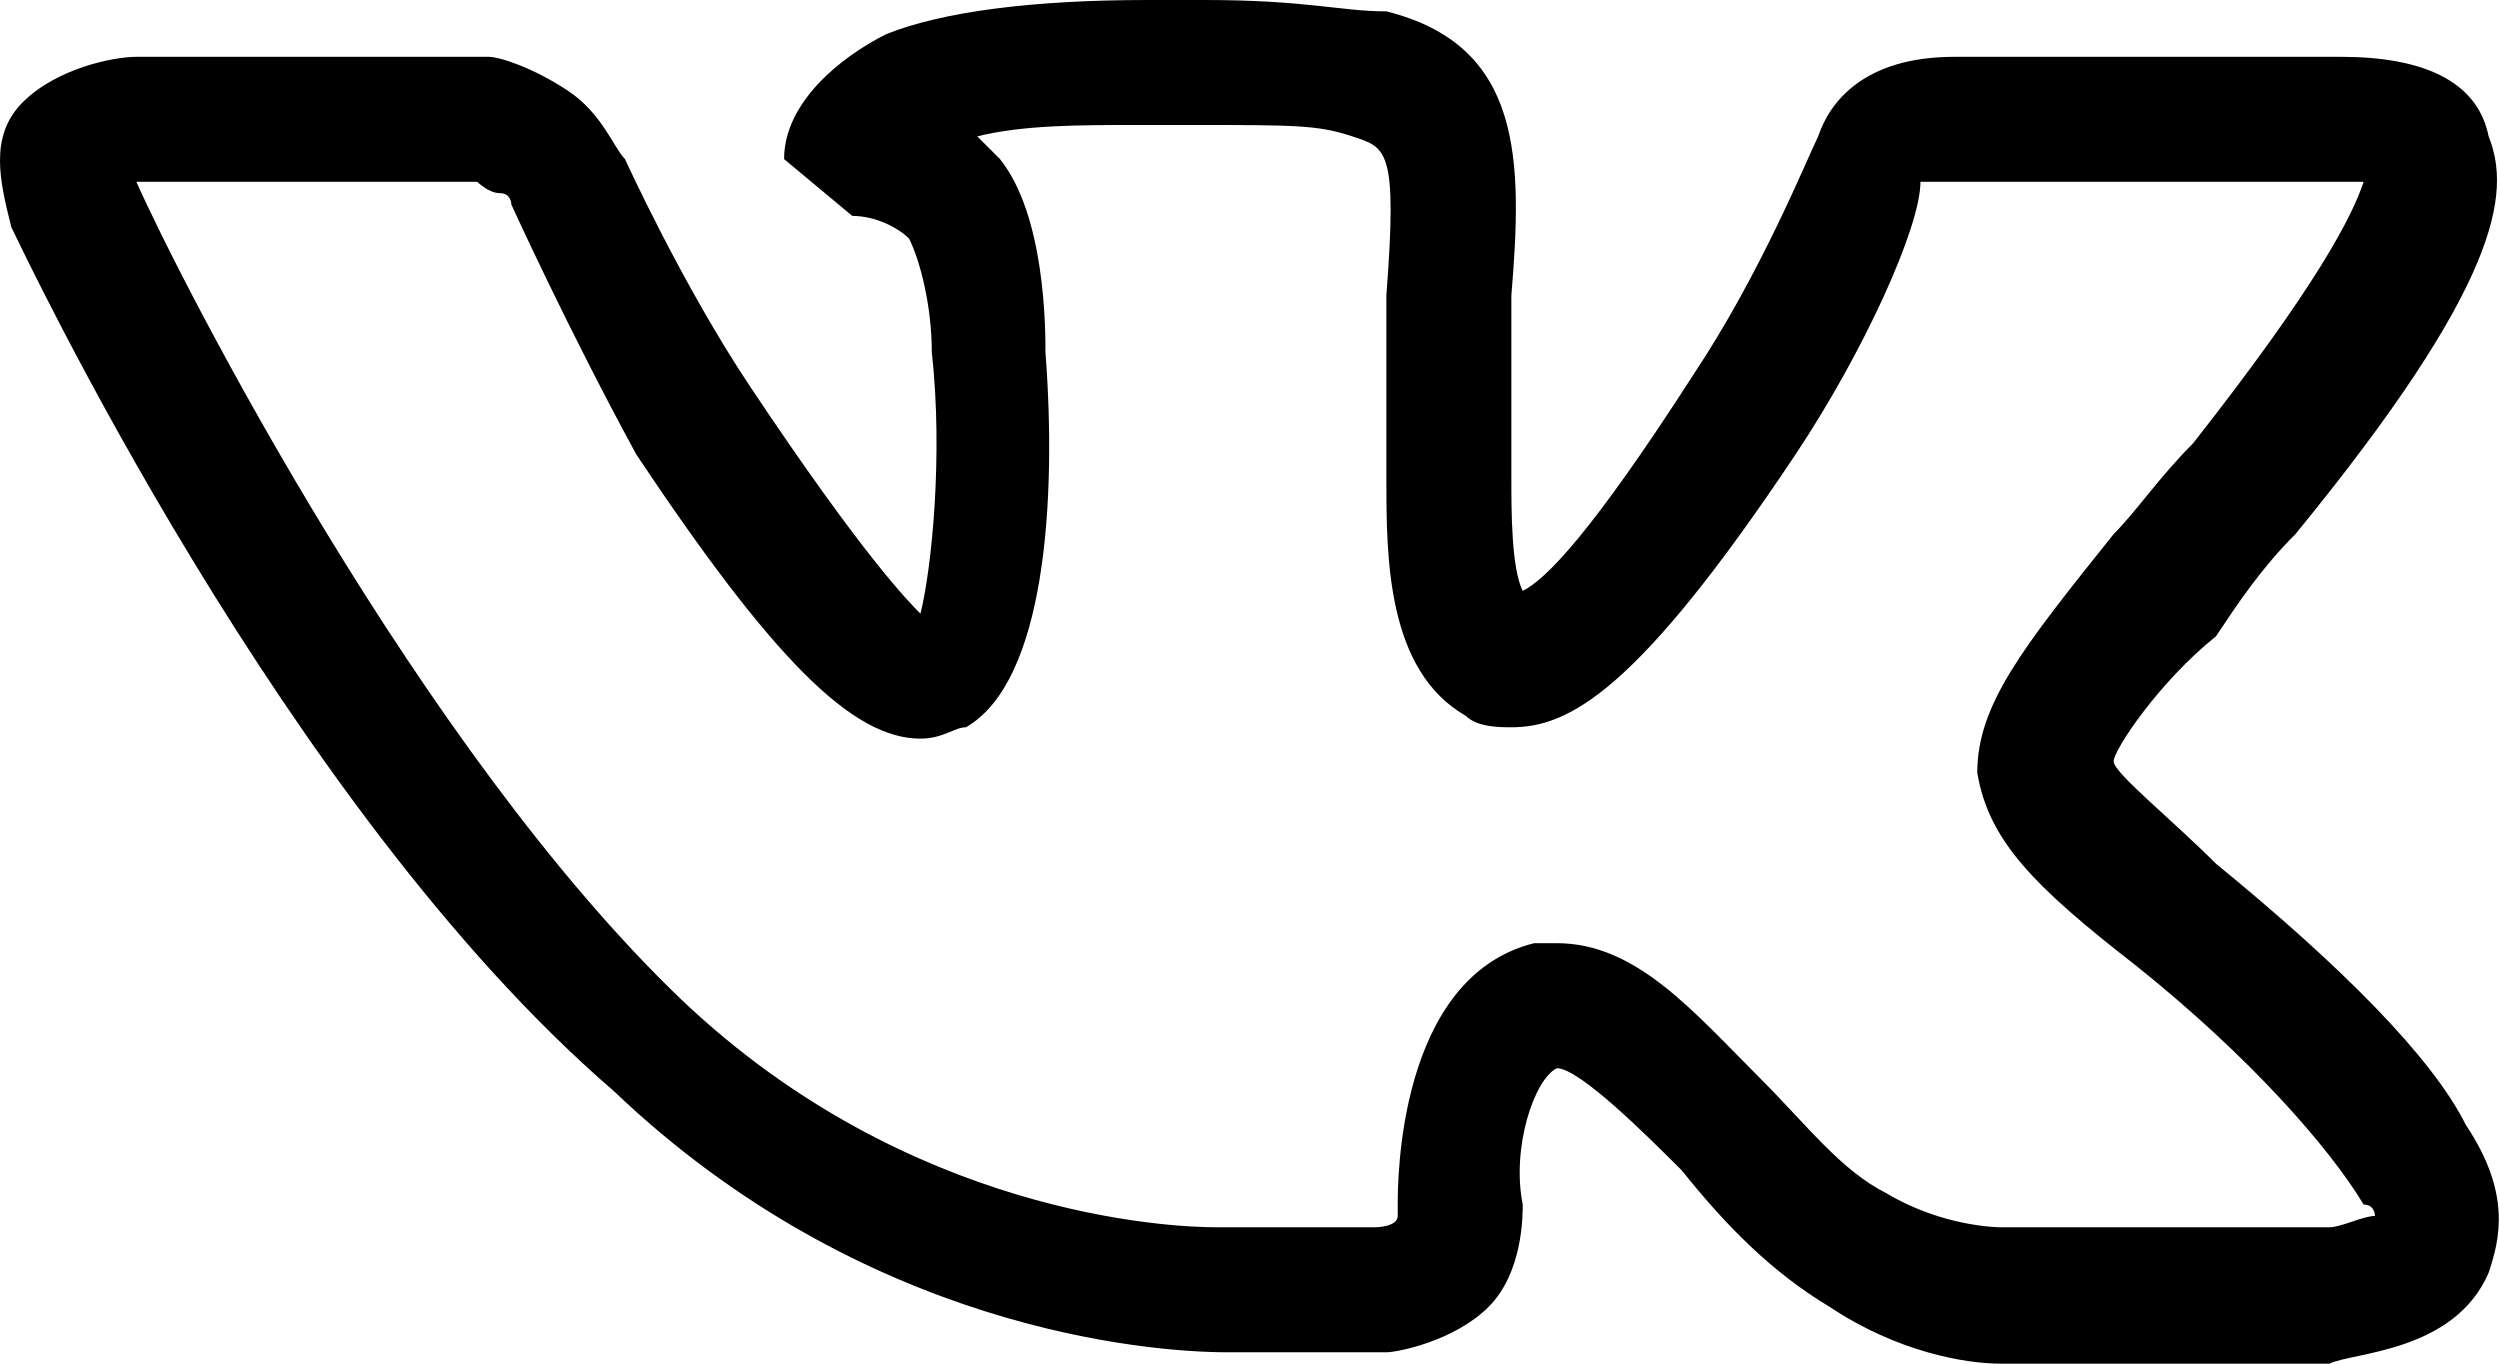
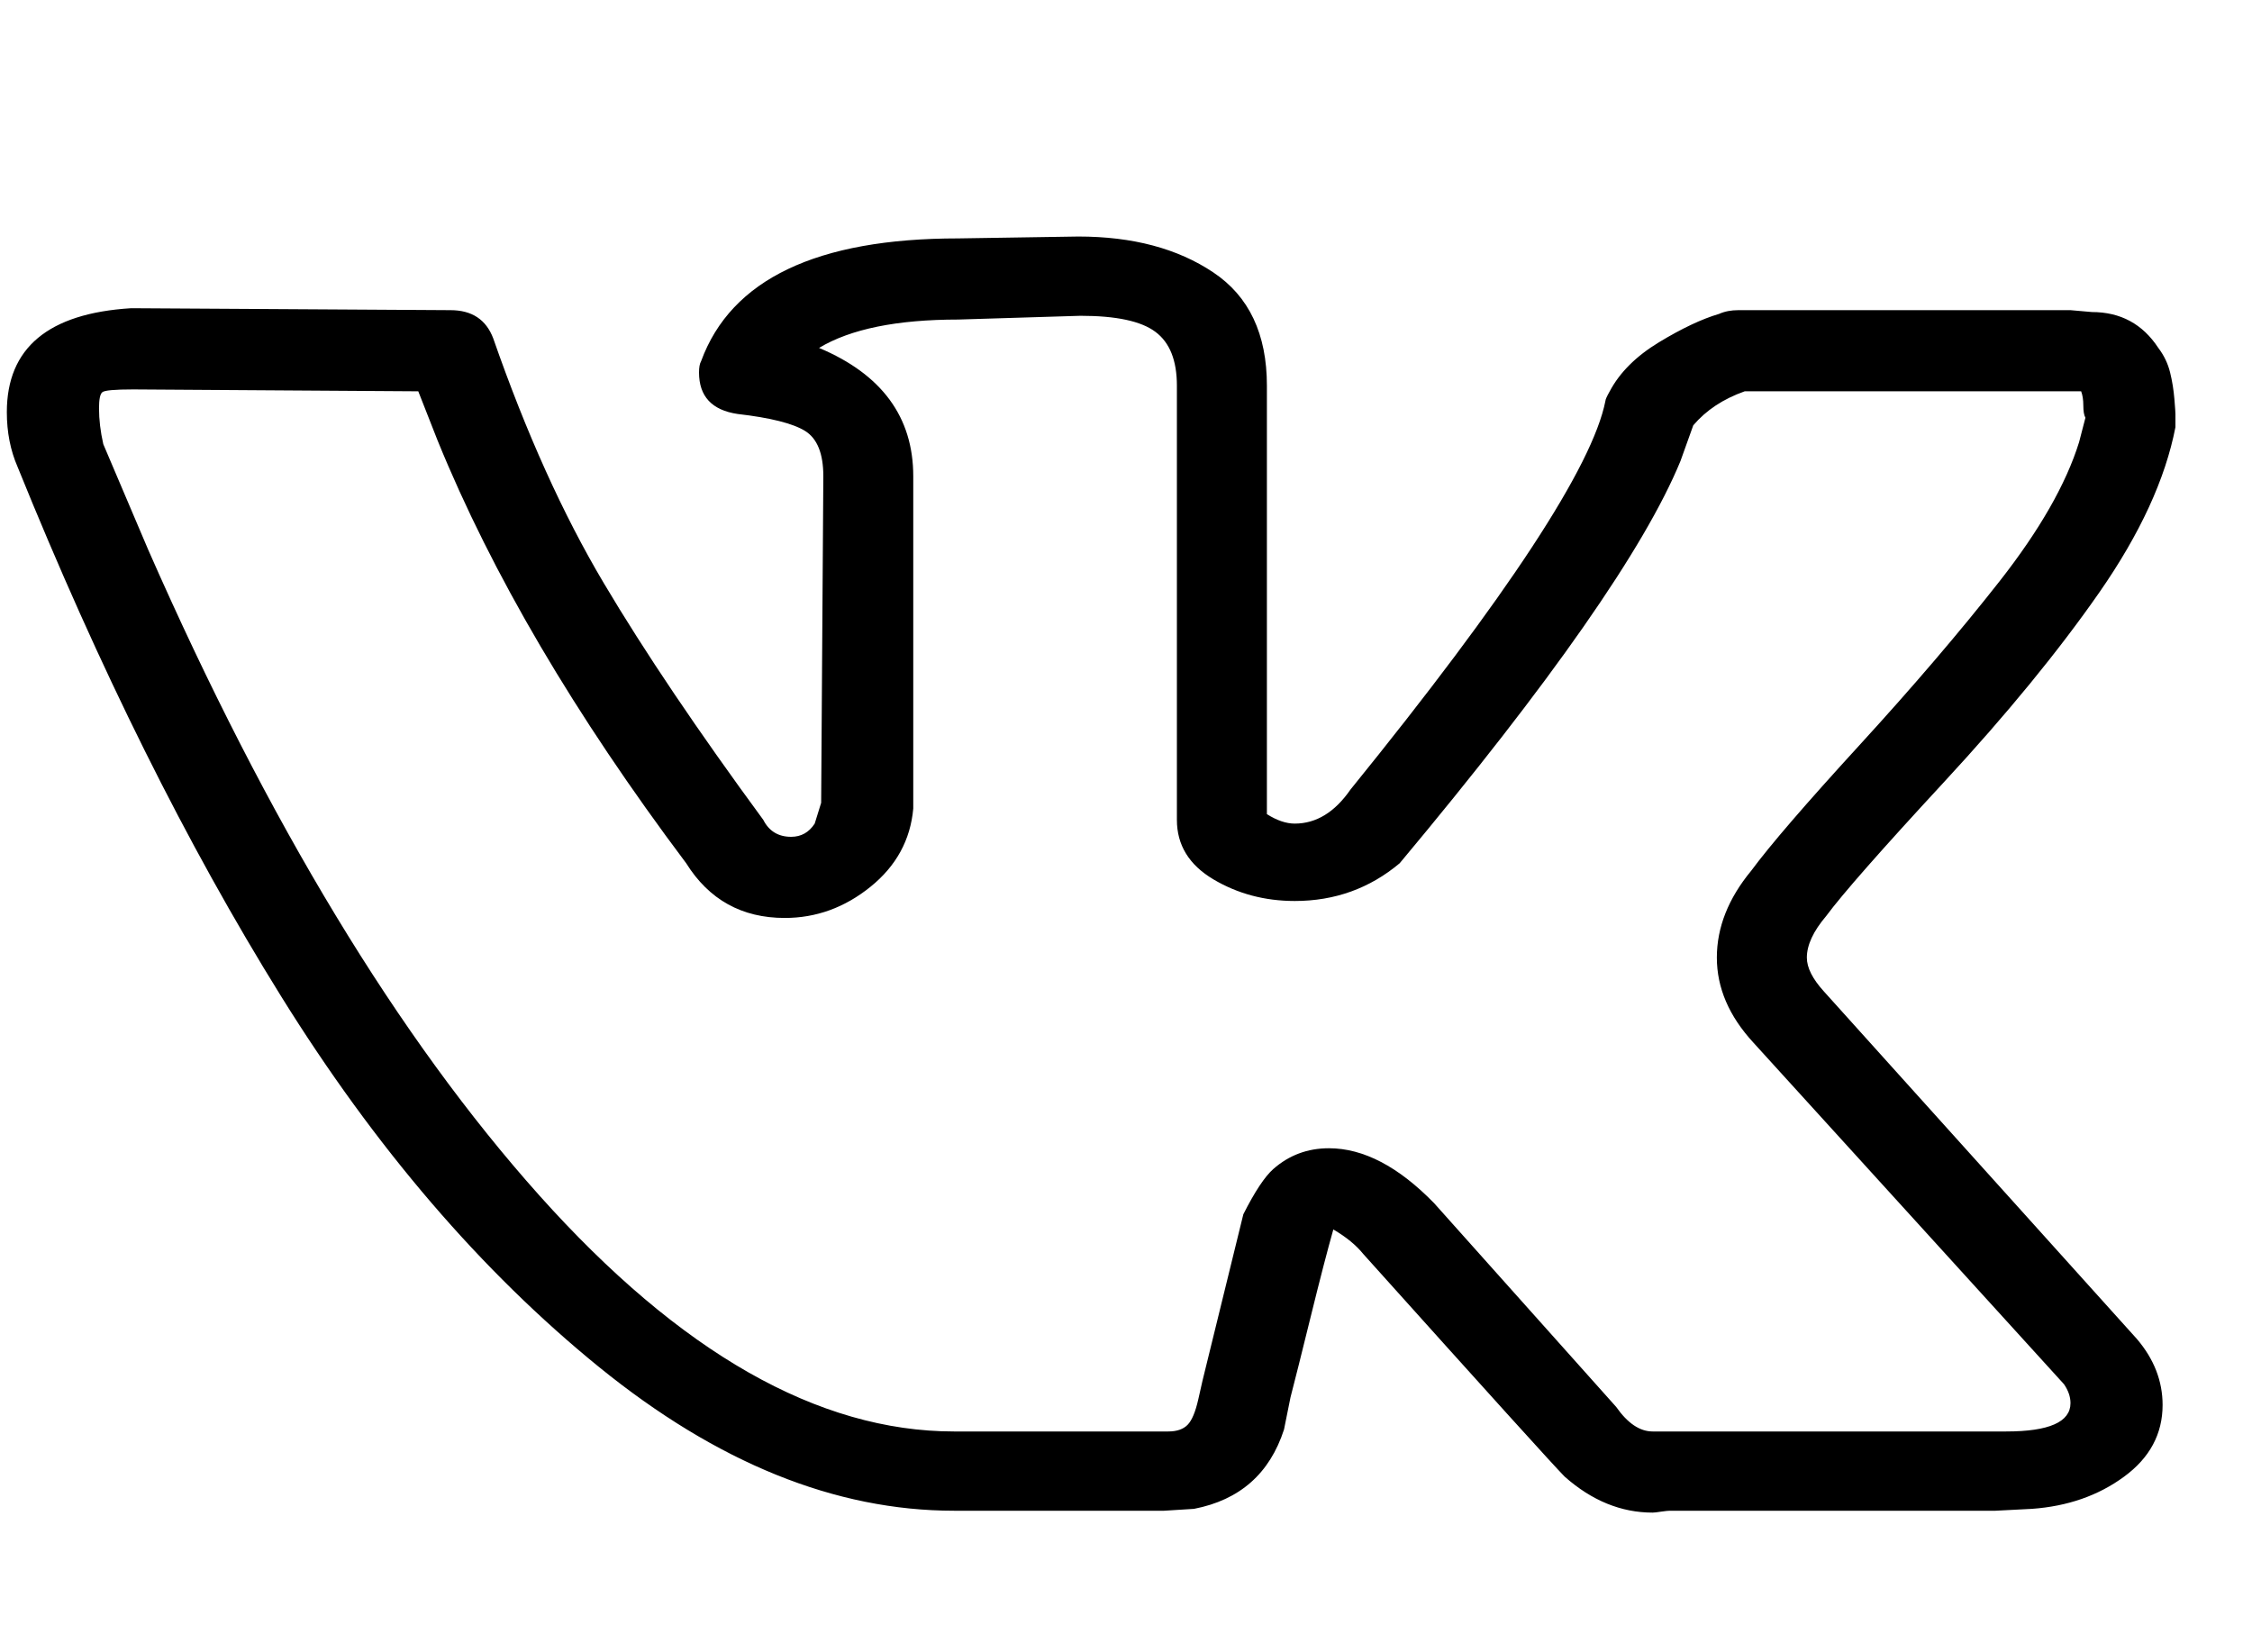
- <svg xmlns="http://www.w3.org/2000/svg" viewBox="0 0 22 12">
-   <path d="M17.6 12c-.3 0-.9-.1-1.5-.5-.5-.3-.9-.7-1.3-1.2-.3-.3-.9-.9-1.1-.9-.2.1-.4.7-.3 1.2 0 .1 0 .6-.3.9-.3.3-.8.4-.9.4h-1.4c-.7 0-3.2-.2-5.4-2.3C2.5 7.1.2 2.2.1 2 0 1.6-.1 1.2.2.9c.3-.3.8-.4 1-.4h3.1c.1 0 .4.1.7.3.3.2.4.5.5.6 0 0 .5 1.1 1.1 2 1 1.5 1.4 1.9 1.5 2 .1-.4.2-1.4.1-2.3 0-.4-.1-.8-.2-1-.1-.1-.3-.2-.5-.2l-.6-.5c0-.5.5-.9.9-1.1.5-.2 1.3-.3 2.3-.3h.5c.9 0 1.2.1 1.6.1 1.2.3 1.2 1.3 1.1 2.5v1.6c0 .3 0 .8.1 1 .2-.1.6-.5 1.5-1.9.6-.9 1-1.9 1.1-2.1.1-.3.4-.7 1.2-.7h3.4c.7 0 1.2.2 1.3.7.2.5.1 1.3-1.7 3.5-.3.3-.5.6-.7.9-.5.4-.9 1-.9 1.1 0 .1.5.5.9.9 1.1.9 1.9 1.7 2.2 2.3.4.6.3 1 .2 1.3-.3.7-1.2.7-1.4.8h-2.9zm-3.9-3.7c.7 0 1.2.6 1.8 1.2.4.4.7.8 1.1 1 .5.3 1 .3 1 .3h2.9c.1 0 .3-.1.4-.1 0 0 0-.1-.1-.1-.3-.5-1-1.3-2-2.1-.9-.7-1.3-1.1-1.4-1.7 0-.6.4-1.1 1.2-2.1.2-.2.4-.5.7-.8 1.1-1.4 1.4-2 1.5-2.3h-3.9c0 .4-.5 1.5-1.1 2.4-1.4 2.1-2 2.4-2.5 2.4-.1 0-.3 0-.4-.1-.7-.4-.7-1.4-.7-2.1V2.6c.1-1.3 0-1.3-.3-1.4-.3-.1-.5-.1-1.4-.1H10c-.5 0-1 0-1.4.1l.2.2c.4.5.4 1.5.4 1.7.1 1.3 0 2.9-.7 3.3-.1 0-.2.1-.4.1-.6 0-1.3-.7-2.5-2.5C5 2.9 4.5 1.8 4.5 1.8s0-.1-.1-.1-.2-.1-.2-.1h-3c.4.9 2.5 5 4.8 7.2 2 1.9 4.3 2 4.7 2h1.4s.2 0 .2-.1v-.1c0-.2 0-2 1.2-2.3h.2z" fill="currentColor" />
+ <svg xmlns="http://www.w3.org/2000/svg" viewBox="0 0 30 22">
+   <path d="M0.091 5.49C0.091 4.635 0.643 4.174 1.747 4.106L6.001 4.132C6.286 4.132 6.476 4.257 6.571 4.509C7.009 5.766 7.499 6.852 8.042 7.766C8.584 8.679 9.293 9.731 10.168 10.922C10.244 11.072 10.368 11.148 10.539 11.148C10.673 11.148 10.777 11.089 10.853 10.972L10.939 10.695L10.968 6.345C10.968 6.043 10.887 5.842 10.725 5.741C10.563 5.641 10.263 5.565 9.826 5.515C9.483 5.464 9.312 5.28 9.312 4.962C9.312 4.894 9.321 4.844 9.34 4.811C9.74 3.721 10.882 3.176 12.766 3.176L14.365 3.151C15.088 3.151 15.687 3.31 16.163 3.629C16.639 3.947 16.877 4.45 16.877 5.138V10.846C17.01 10.93 17.134 10.972 17.248 10.972C17.533 10.972 17.781 10.821 17.99 10.519C20.083 7.937 21.216 6.211 21.387 5.339C21.387 5.322 21.406 5.28 21.444 5.213C21.577 4.962 21.796 4.744 22.101 4.559C22.405 4.375 22.672 4.249 22.9 4.182C22.976 4.148 23.062 4.132 23.157 4.132H27.582L27.867 4.157C28.248 4.157 28.543 4.316 28.752 4.635C28.828 4.735 28.88 4.844 28.909 4.962C28.938 5.079 28.956 5.196 28.966 5.314C28.976 5.431 28.98 5.498 28.98 5.515V5.691C28.847 6.378 28.509 7.112 27.967 7.891C27.424 8.671 26.735 9.513 25.897 10.419C25.06 11.324 24.537 11.919 24.327 12.204C24.156 12.405 24.07 12.59 24.07 12.757C24.07 12.892 24.146 13.042 24.299 13.21L28.466 17.837C28.695 18.105 28.809 18.399 28.809 18.717C28.809 19.103 28.638 19.422 28.295 19.673C27.953 19.924 27.544 20.067 27.068 20.101L26.582 20.126H22.243C22.224 20.126 22.186 20.13 22.129 20.138C22.072 20.147 22.034 20.151 22.015 20.151C21.596 20.151 21.206 19.992 20.845 19.673C20.711 19.539 19.817 18.55 18.161 16.706C18.066 16.588 17.933 16.479 17.762 16.379C17.686 16.647 17.586 17.032 17.462 17.535C17.338 18.038 17.248 18.399 17.191 18.617L17.105 19.044C16.915 19.631 16.515 19.983 15.906 20.101L15.507 20.126H12.709C11.129 20.126 9.555 19.489 7.984 18.215C6.414 16.94 5.001 15.293 3.745 13.273C2.489 11.253 1.319 8.901 0.234 6.219C0.139 6.001 0.091 5.758 0.091 5.49ZM17.248 12.003C16.848 12.003 16.486 11.906 16.163 11.714C15.839 11.521 15.678 11.257 15.678 10.922V5.138C15.678 4.802 15.583 4.563 15.392 4.421C15.202 4.278 14.869 4.207 14.393 4.207L12.766 4.257C11.948 4.257 11.329 4.383 10.911 4.635C11.748 4.987 12.166 5.557 12.166 6.345V10.771C12.129 11.19 11.938 11.538 11.596 11.814C11.253 12.091 10.872 12.229 10.454 12.229C9.883 12.229 9.445 11.986 9.141 11.5C7.656 9.522 6.552 7.644 5.829 5.867L5.572 5.213L1.776 5.188C1.528 5.188 1.39 5.2 1.362 5.226C1.333 5.251 1.319 5.322 1.319 5.439C1.319 5.59 1.338 5.75 1.376 5.917L1.975 7.325C3.574 10.963 5.311 13.83 7.185 15.926C9.06 18.022 10.901 19.07 12.709 19.07H15.563C15.678 19.07 15.763 19.04 15.82 18.982C15.878 18.923 15.925 18.81 15.963 18.642L16.02 18.39L16.563 16.177C16.715 15.876 16.848 15.675 16.962 15.574C17.172 15.389 17.419 15.297 17.704 15.297C18.161 15.297 18.628 15.54 19.103 16.027L21.53 18.743C21.682 18.96 21.844 19.07 22.015 19.07H26.725C27.296 19.07 27.582 18.944 27.582 18.692C27.582 18.608 27.553 18.525 27.496 18.441L23.357 13.889C23.033 13.537 22.871 13.16 22.871 12.757C22.871 12.355 23.024 11.969 23.328 11.601C23.576 11.265 24.056 10.708 24.77 9.928C25.483 9.149 26.107 8.419 26.64 7.74C27.172 7.061 27.524 6.445 27.696 5.892L27.781 5.565C27.762 5.532 27.753 5.477 27.753 5.402C27.753 5.326 27.743 5.263 27.724 5.213H23.242C22.957 5.314 22.729 5.464 22.557 5.666L22.386 6.143C21.91 7.3 20.664 9.086 18.646 11.5C18.247 11.835 17.781 12.003 17.248 12.003Z" fill="currentColor" />
</svg>
